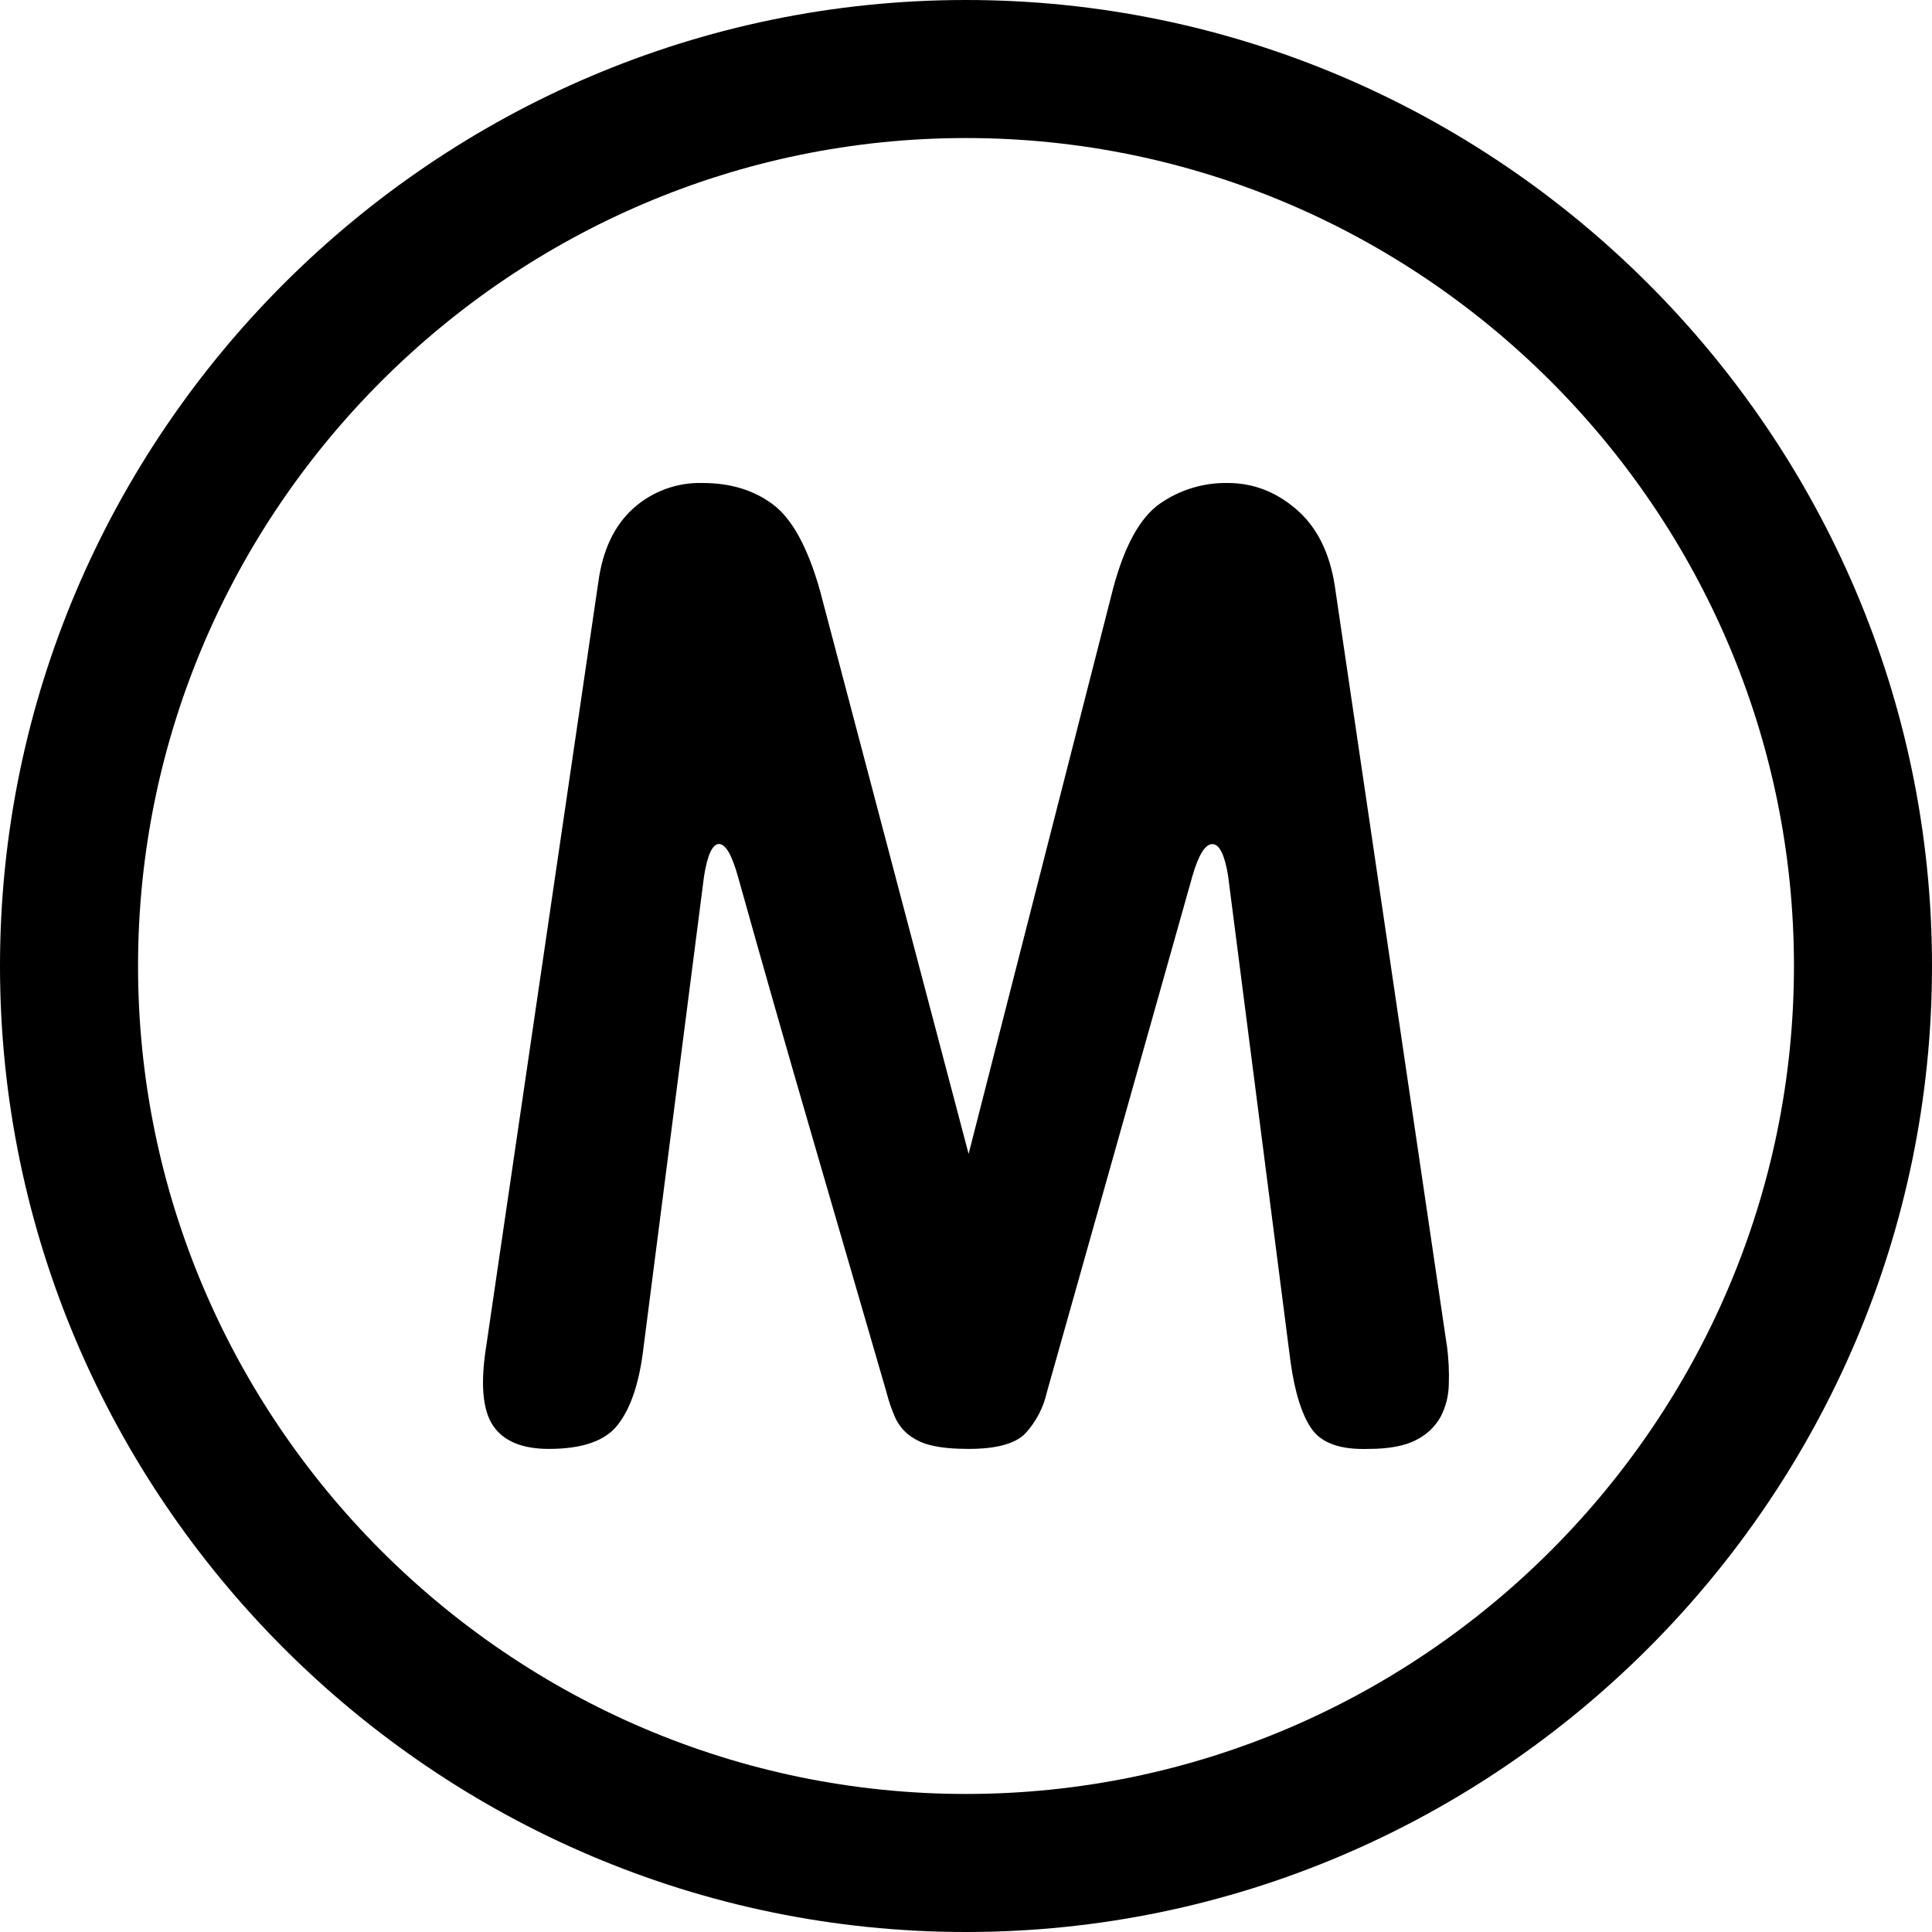
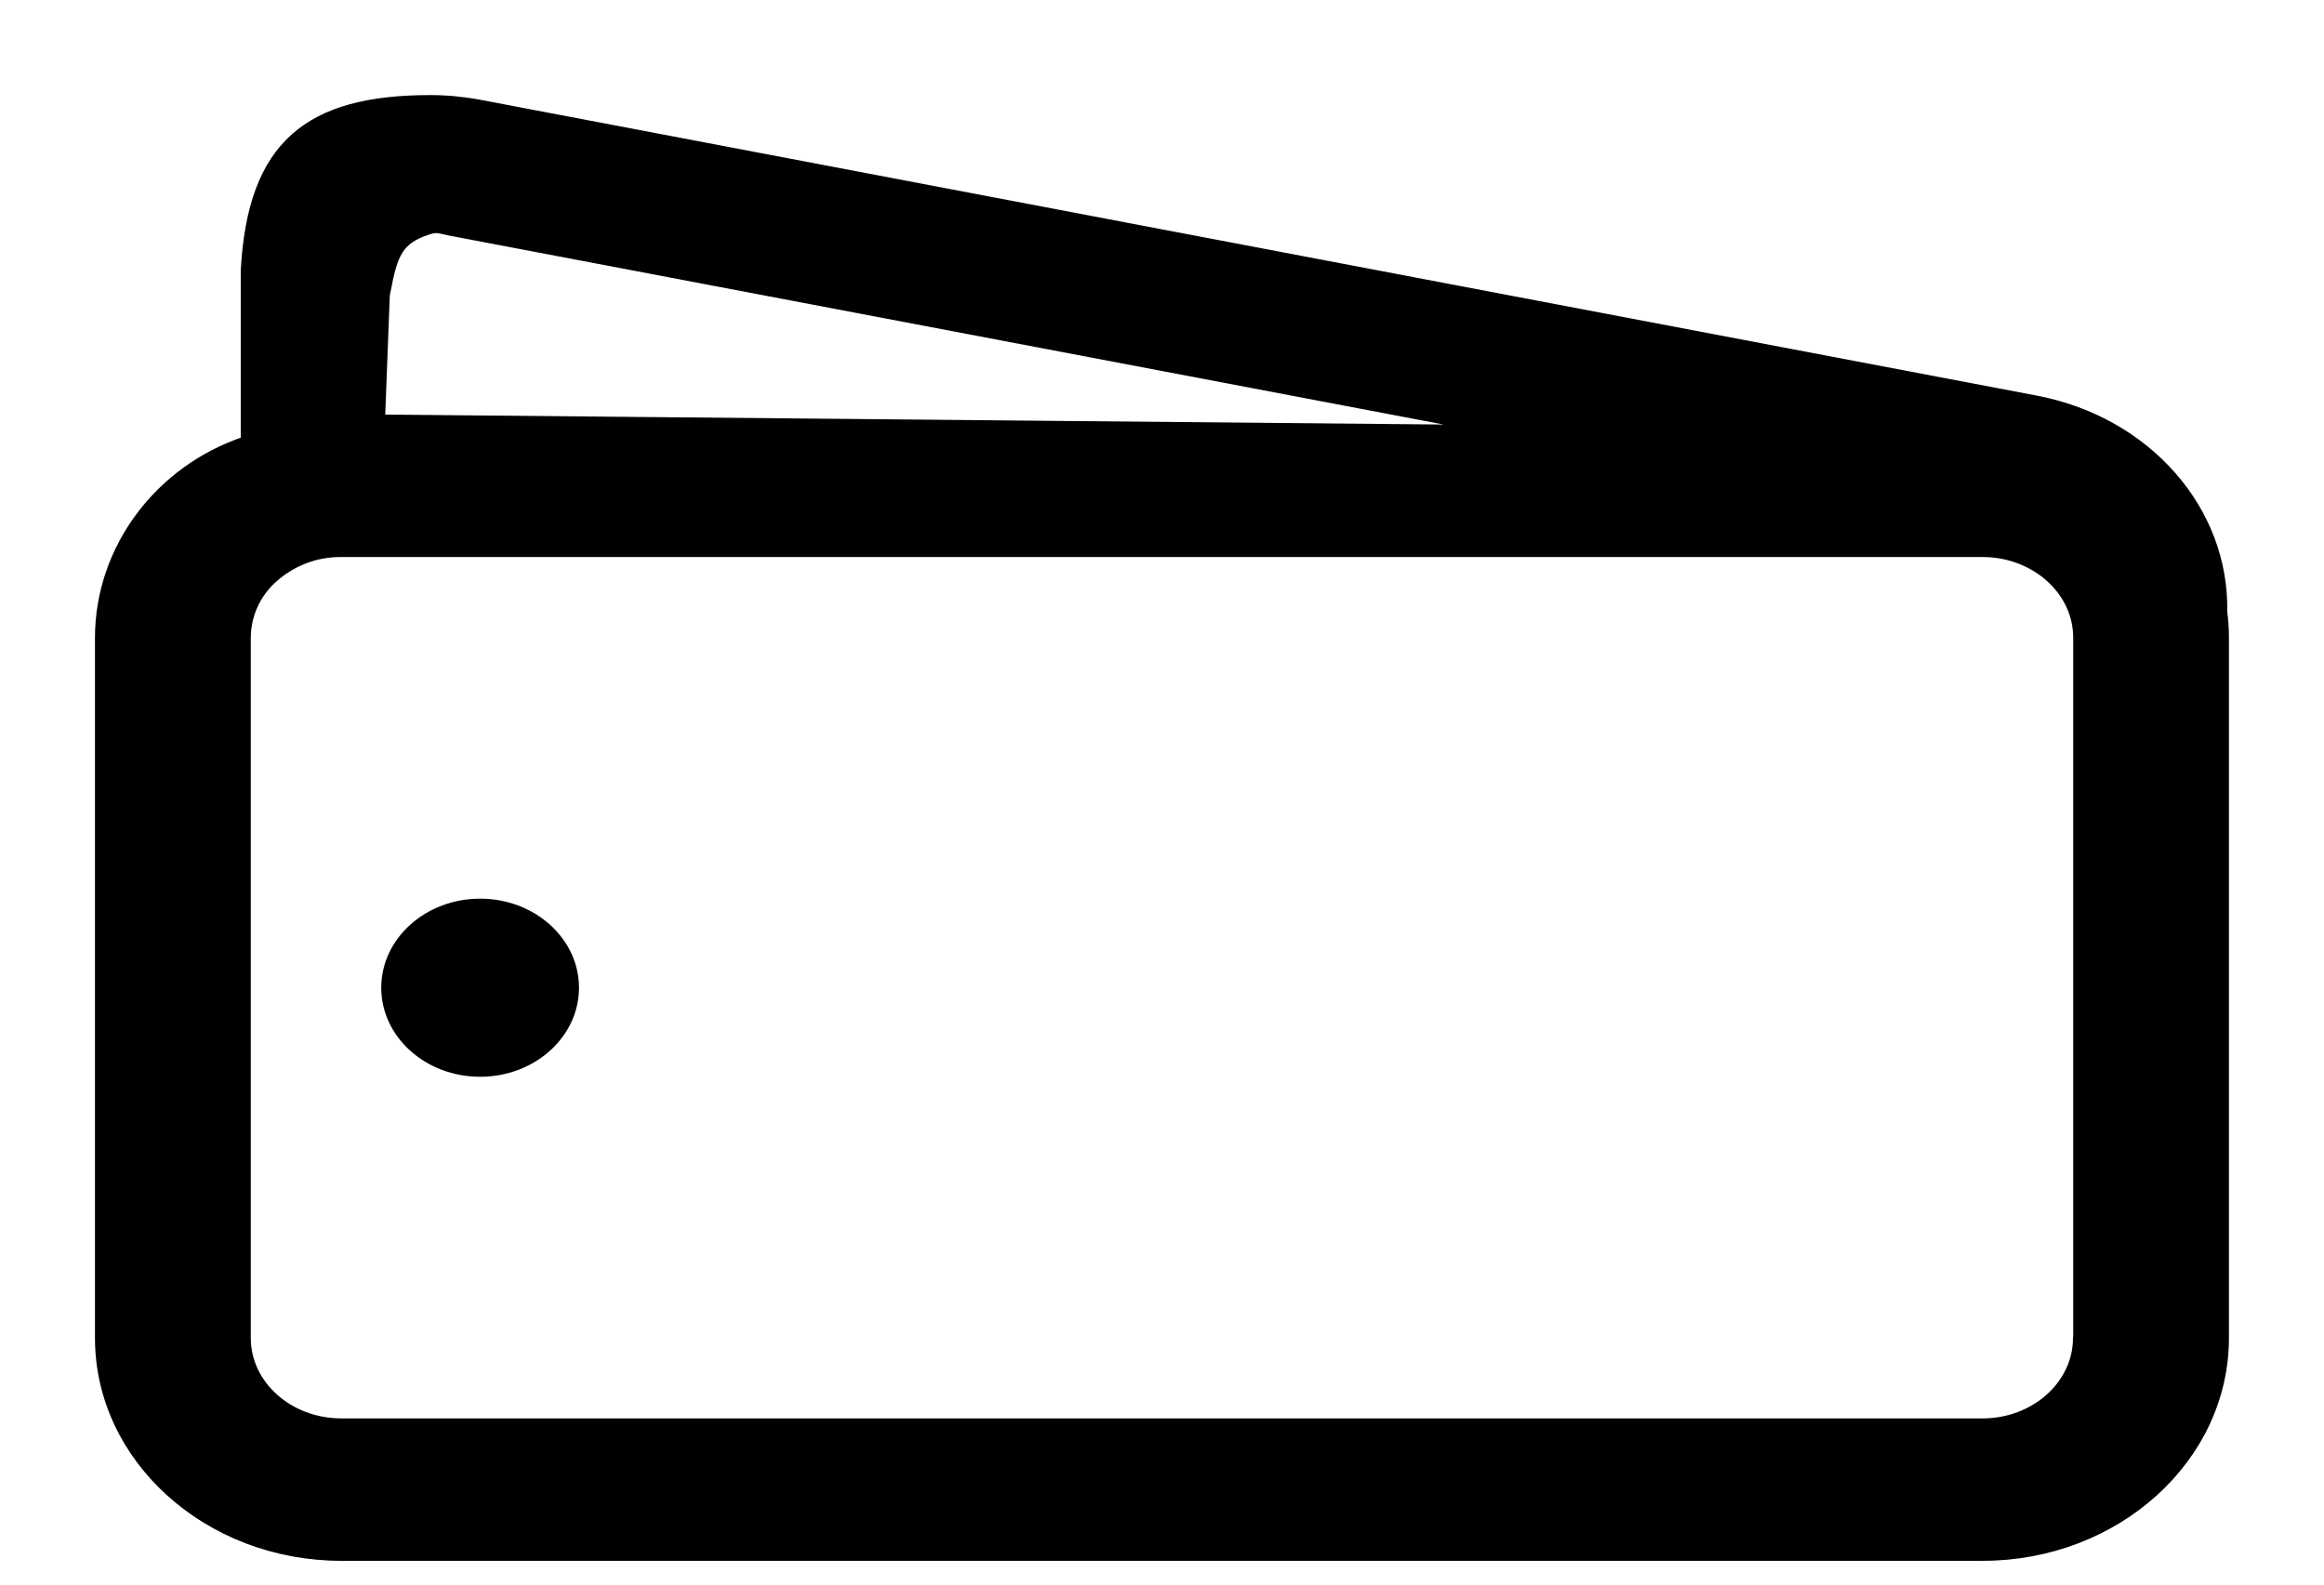
- <svg xmlns="http://www.w3.org/2000/svg" width="20" height="20">
+ <svg xmlns="http://www.w3.org/2000/svg" width="22" height="15">
  <g>
-     <path d="M10 20C4.5 20 0 15.5 0 10S4.5 0 10 0s10 4.5 10 10-4.5 10-10 10zm0-18.571c-4.714 0-8.571 3.857-8.571 8.571 0 4.714 3.857 8.571 8.571 8.571 4.714 0 8.571-3.857 8.571-8.571 0-4.714-3.857-8.571-8.571-8.571z" />
-     <path d="M14.978 13.925c.018.14.025.275.02.405a.75.75 0 01-.087.341.592.592 0 01-.256.238c-.117.06-.28.09-.486.09-.288.01-.484-.058-.587-.202-.103-.144-.178-.379-.223-.704l-.647-5.035c-.036-.214-.09-.32-.162-.32-.072 0-.14.106-.203.32l-1.51 5.355a.926.926 0 01-.223.426c-.104.107-.3.16-.587.16-.153 0-.279-.011-.378-.035a.595.595 0 01-.243-.111.493.493 0 01-.141-.182 1.672 1.672 0 01-.088-.258l-.776-2.67c-.256-.879-.51-1.769-.762-2.67-.063-.224-.128-.336-.196-.336-.067 0-.12.112-.155.335l-.634 4.937c-.045.335-.133.583-.263.746-.13.163-.367.244-.709.244-.278 0-.472-.081-.58-.244-.108-.163-.13-.44-.067-.83l1.16-7.907c.045-.325.164-.576.358-.753A1.03 1.03 0 017.274 5c.288 0 .531.074.729.223.198.149.36.446.486.893l1.538 5.829 1.497-5.857c.117-.437.277-.728.48-.872A1.19 1.19 0 0112.711 5c.26 0 .497.09.708.272.211.181.344.444.398.788l1.16 7.865z" />
+     <path d="M21.034 5.792c.01.077.016.157.016.241v6.633c0 1.136-1.025 2.059-2.281 2.059H3.23c-1.256 0-2.281-.923-2.281-2.059V6.033c.002-.833.56-1.582 1.38-1.854V2.56C2.394 1.377 2.92.95 4.074.95c.154 0 .308.015.46.043l14.743 2.802c1.04.2 1.777 1.037 1.757 1.997zM4.088 2.16c-.289.085-.364.198-.429.538l-.019.095-.045 1.181 10.63.1L4.256 2.18l-.043-.01-.03-.006a.198.198 0 00-.096-.003zm0 0s0 0 0 0h0s0 0 0 0zm15.588 10.504V6.033a.703.703 0 00-.004-.073c-.043-.414-.434-.737-.903-.737H3.23a.954.954 0 00-.653.25.763.763 0 00-.253.56v6.633c0 .447.405.81.906.811h15.537c.501 0 .906-.364.907-.81l.001-.002z" stroke="#000" stroke-width=".1" />
+     <path d="M3.609 9.35c0 .465.419.843.936.843.517 0 .936-.378.936-.843 0-.465-.419-.843-.936-.843-.517 0-.936.378-.936.843z" />
  </g>
</svg>
